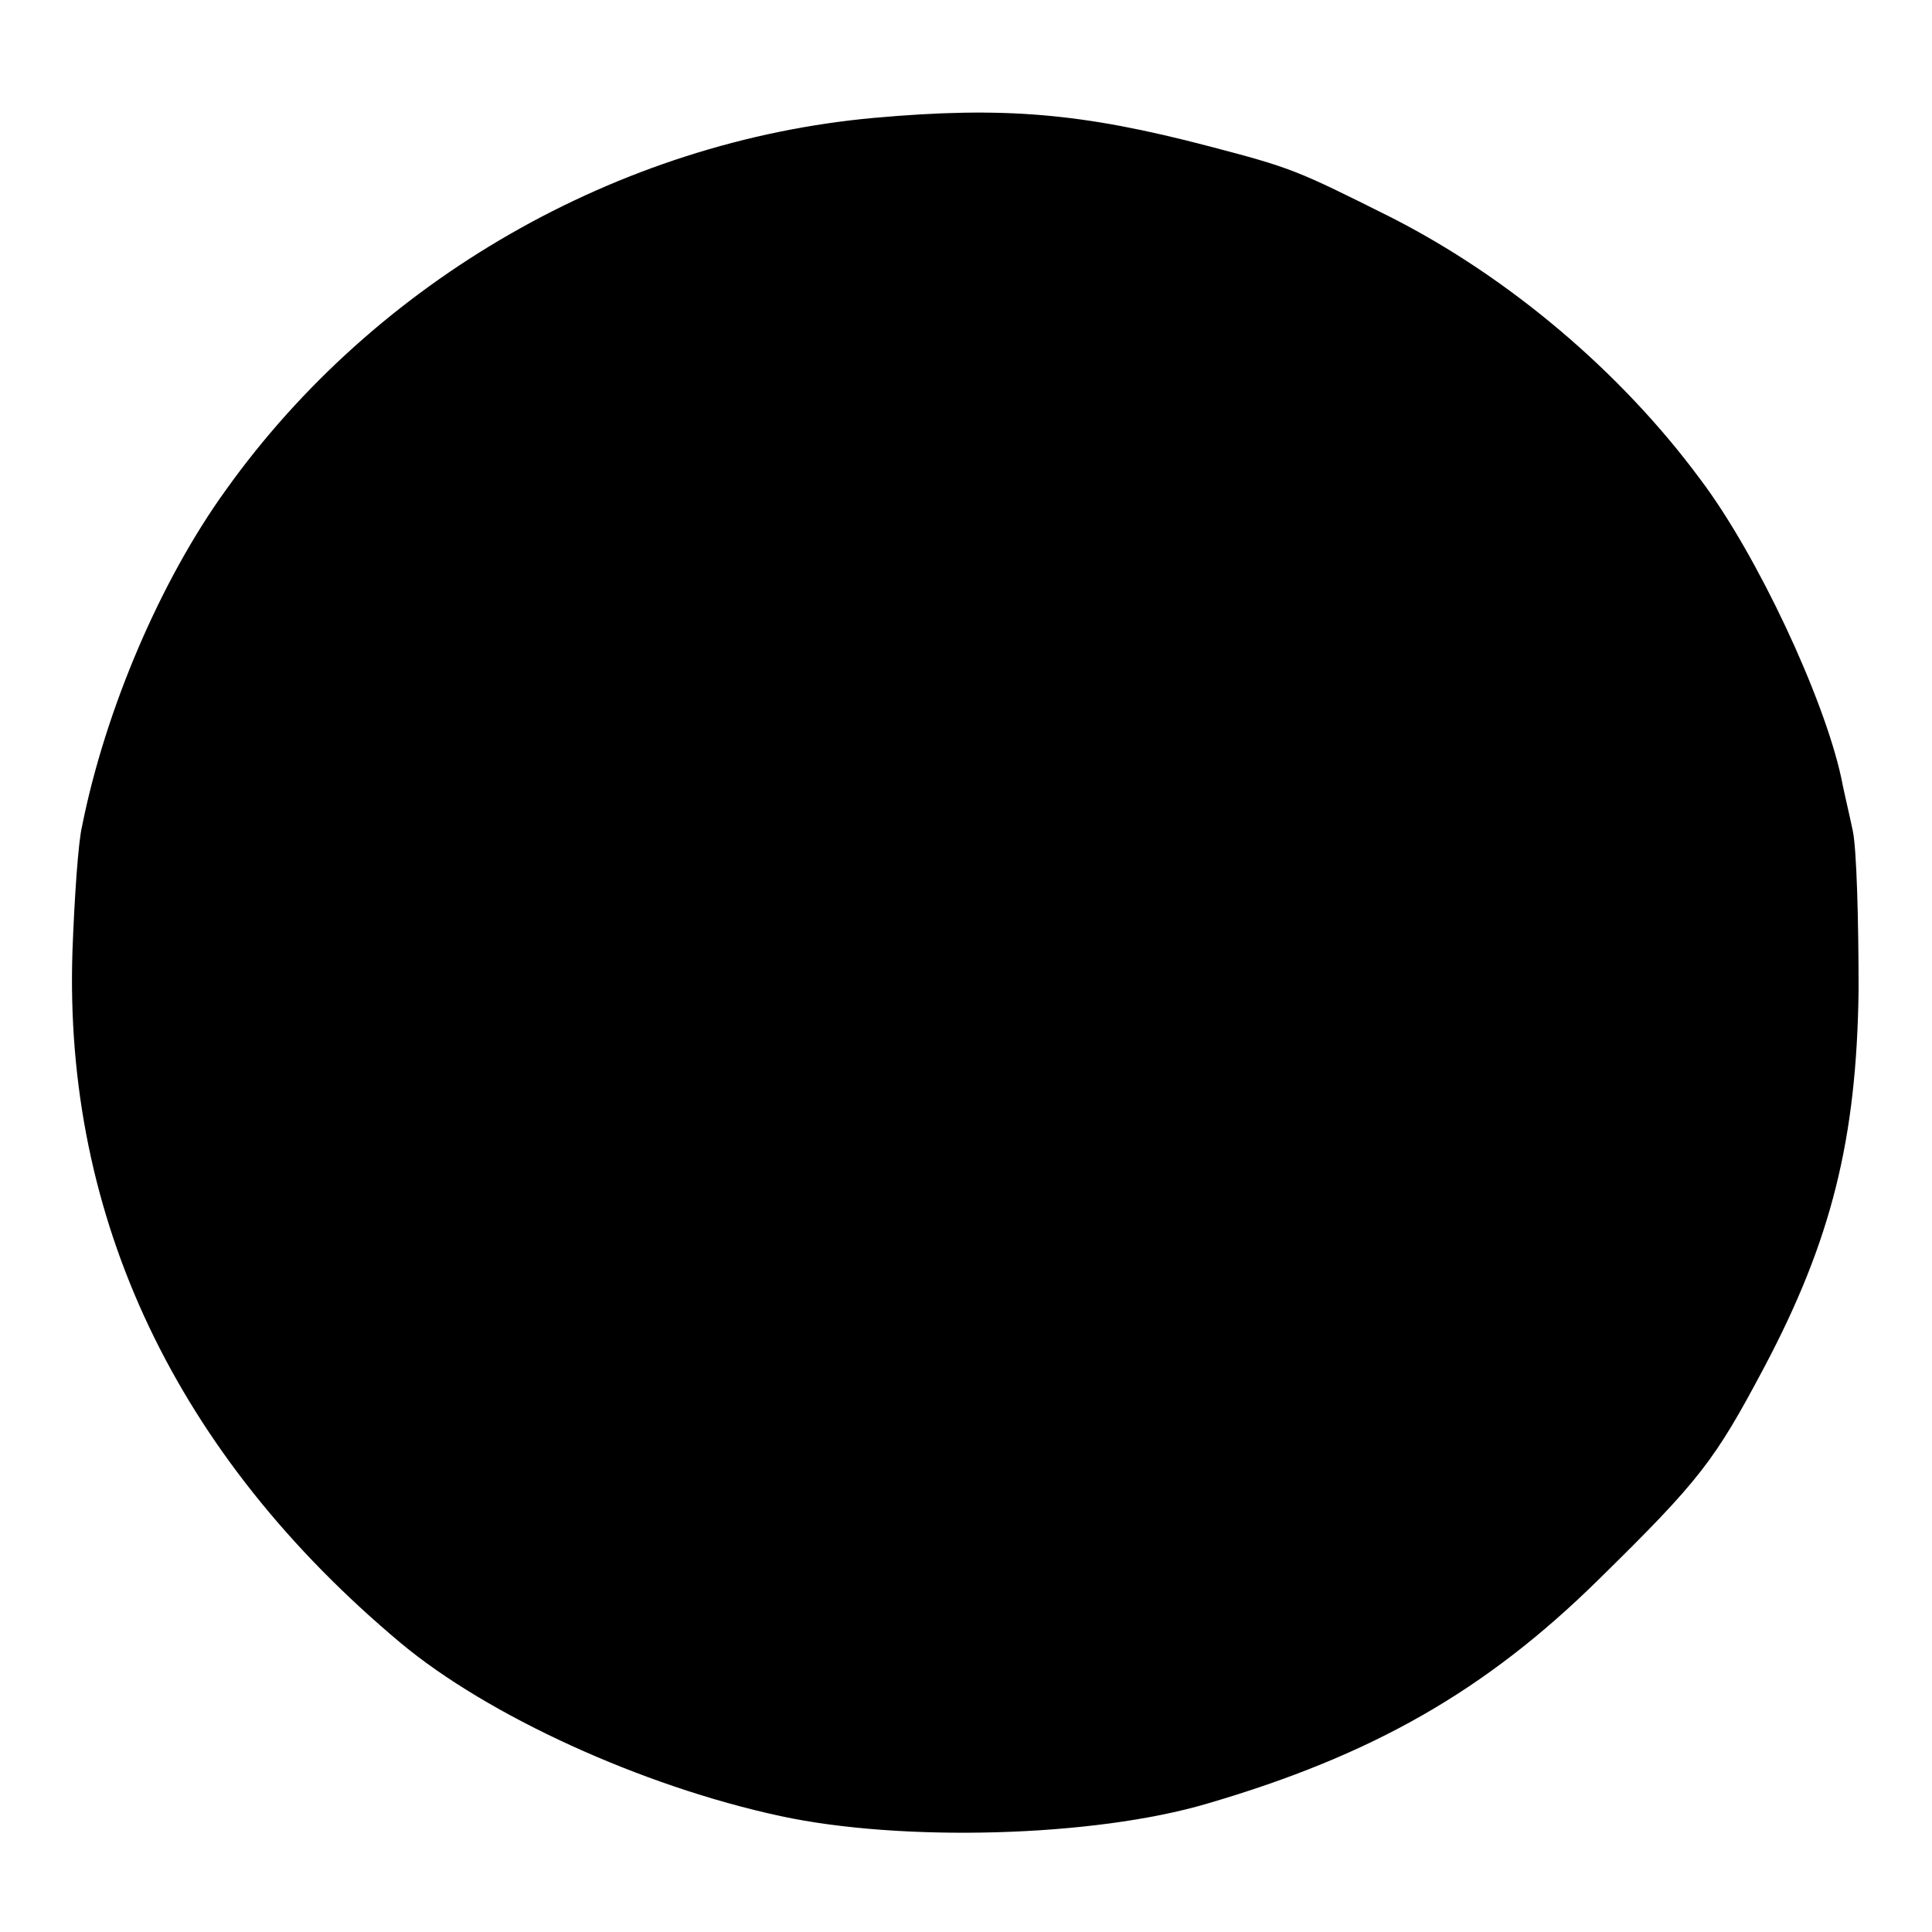
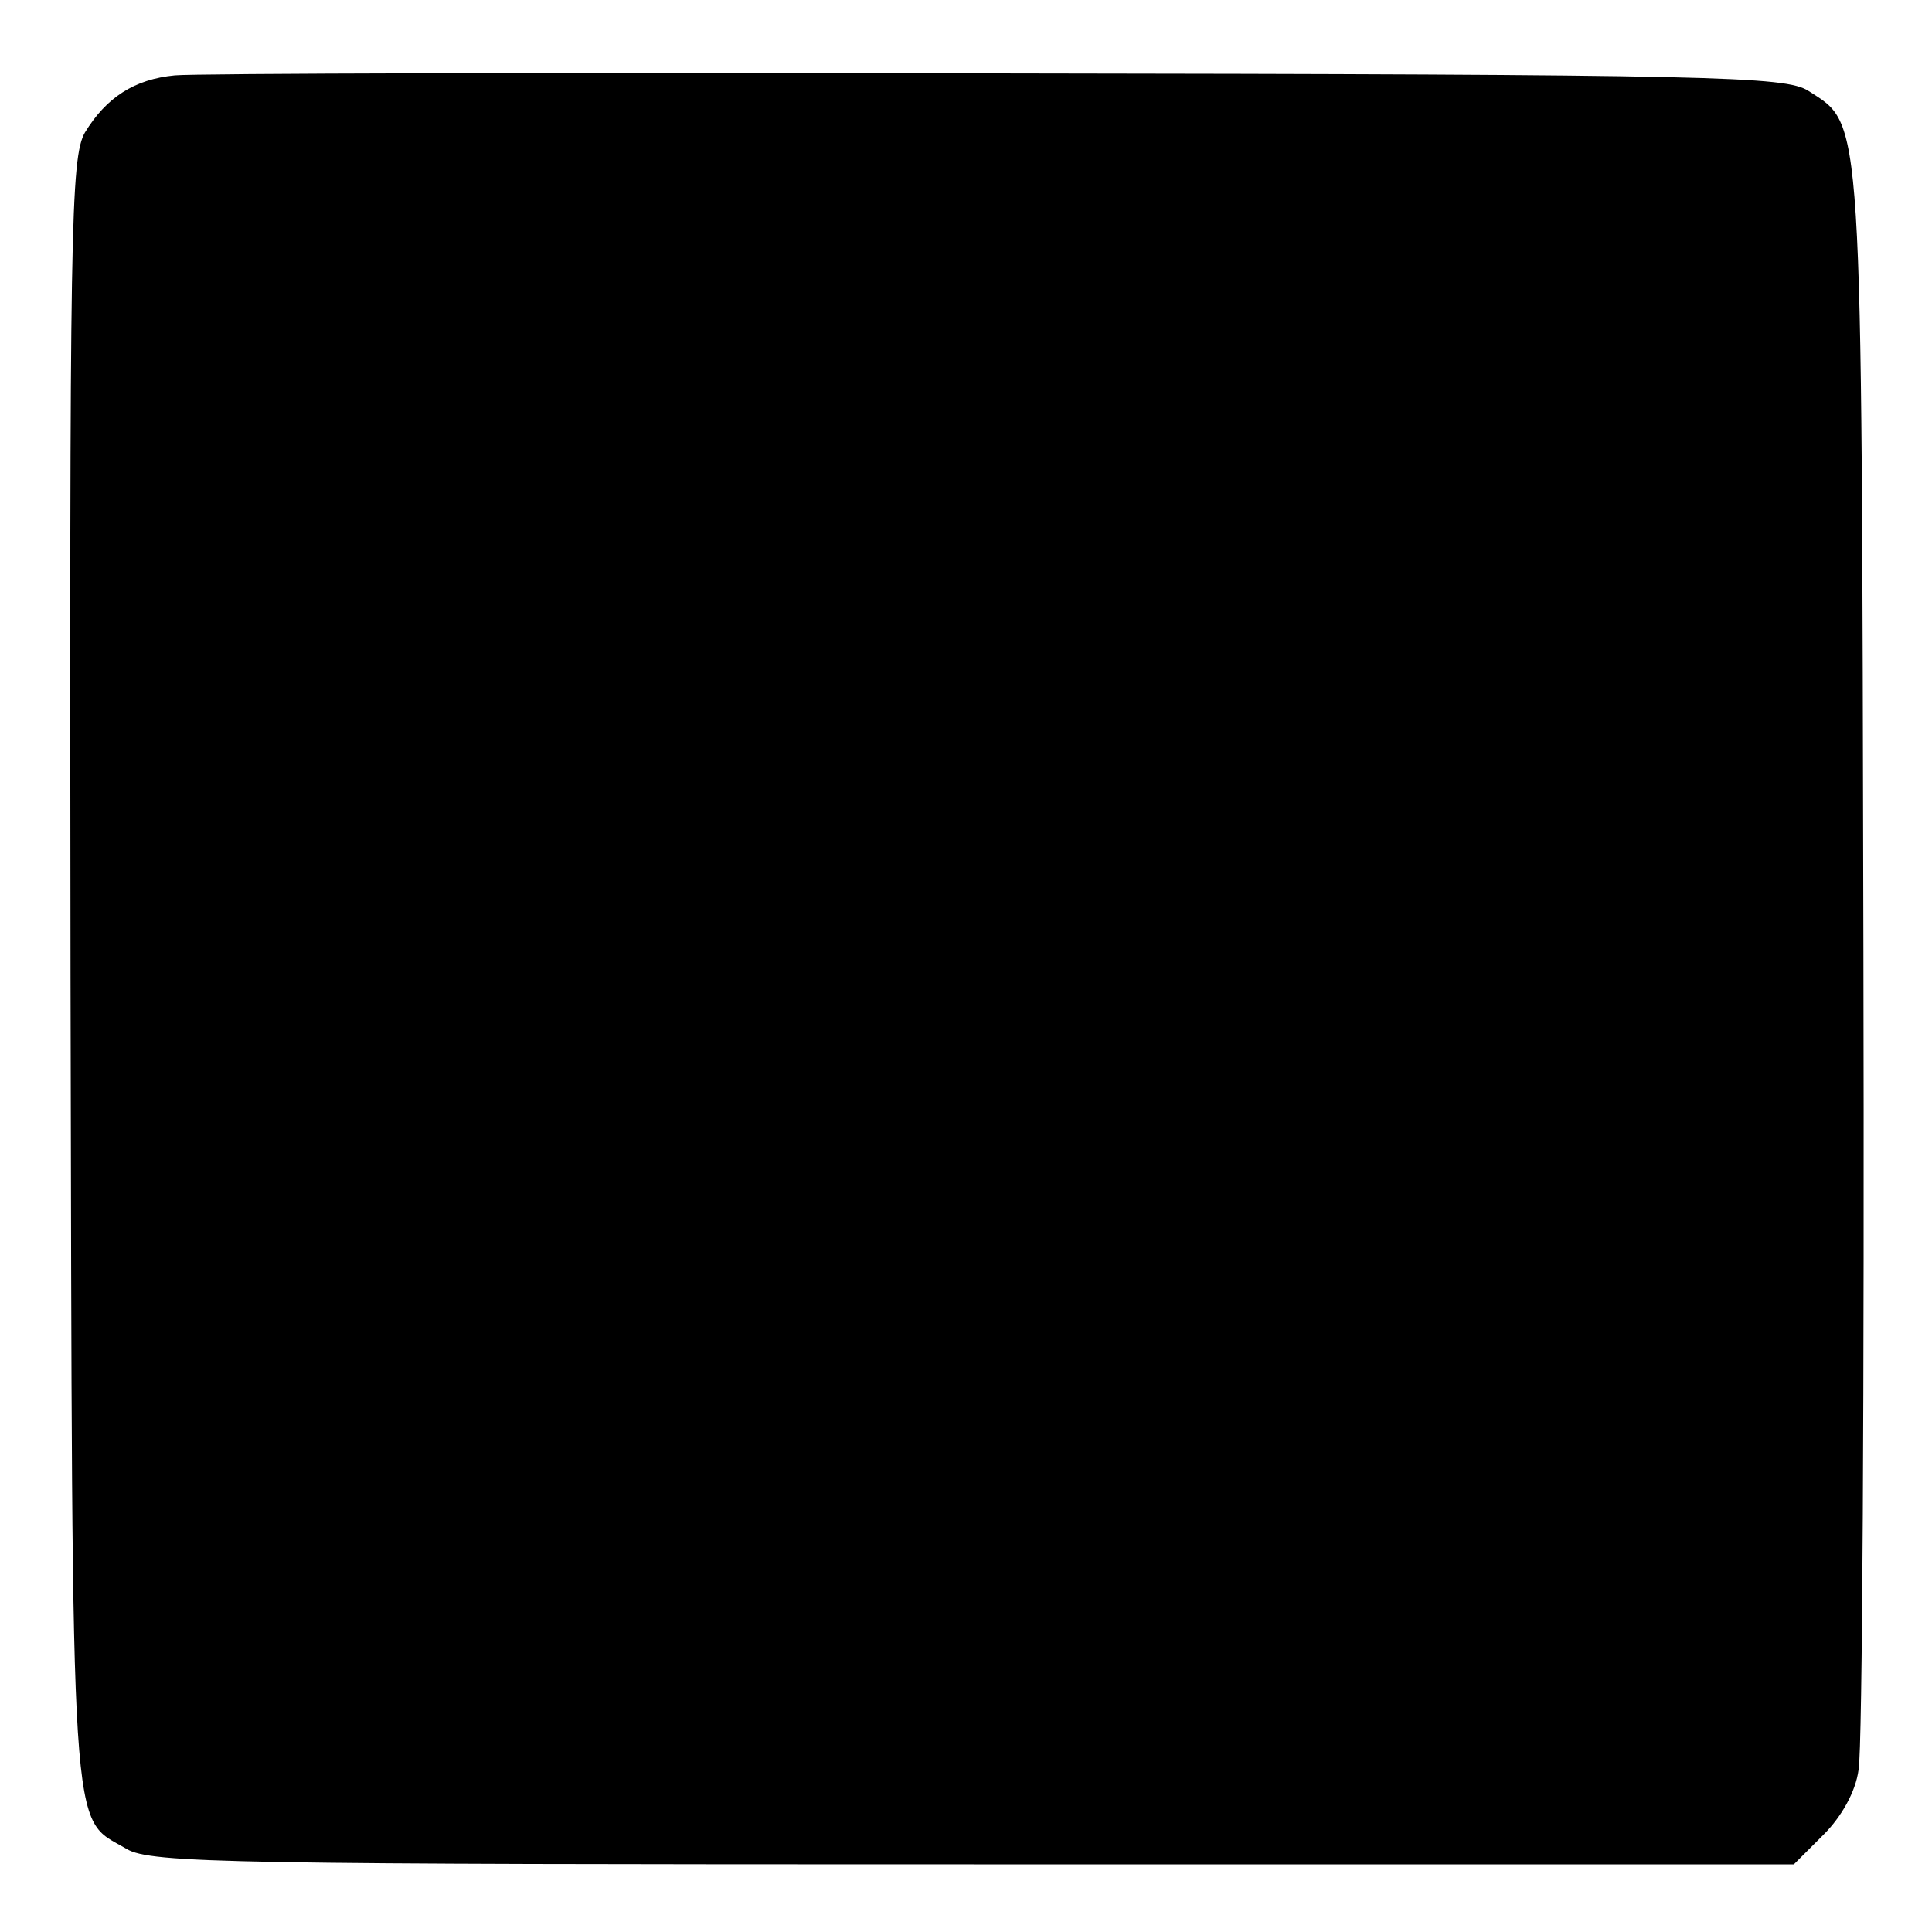
<svg xmlns="http://www.w3.org/2000/svg" version="1.0" width="200pt" height="200pt" viewBox="0 0 200 200" preserveAspectRatio="xMidYMid meet">
  <g transform="translate(0,200) scale(0.1,-0.1)" fill="#000000" stroke="none">
-     <path d="M905 1878 c-265 -24 -516 -168 -671 -385 -68 -94 -125 -228 -149 -348 -4 -16 -8 -75 -10 -130 -9 -276 107 -521 340 -716 90 -75 249 -148 393 -179 125 -27 324 -22 442 13 171 50 288 117 404 231 106 104 121 124 172 220 70 132 96 237 98 391 0 72 -2 146 -6 165 -4 19 -10 44 -12 55 -18 83 -87 231 -146 309 -82 111 -198 209 -320 271 -98 49 -102 51 -190 74 -130 34 -211 41 -345 29z" />
+     <path d="M181 1922 c-42 -4 -71 -23 -93 -59 -15 -26 -16 -100 -15 -873 2 -918 -1 -869 58 -904 25 -15 110 -16 877 -16 l849 0 31 31 c18 18 33 44 36 67 4 20 6 402 5 847 -2 880 0 854 -57 891 -24 15 -92 17 -841 18 -449 1 -831 0 -850 -2z" />
  </g>
</svg>
